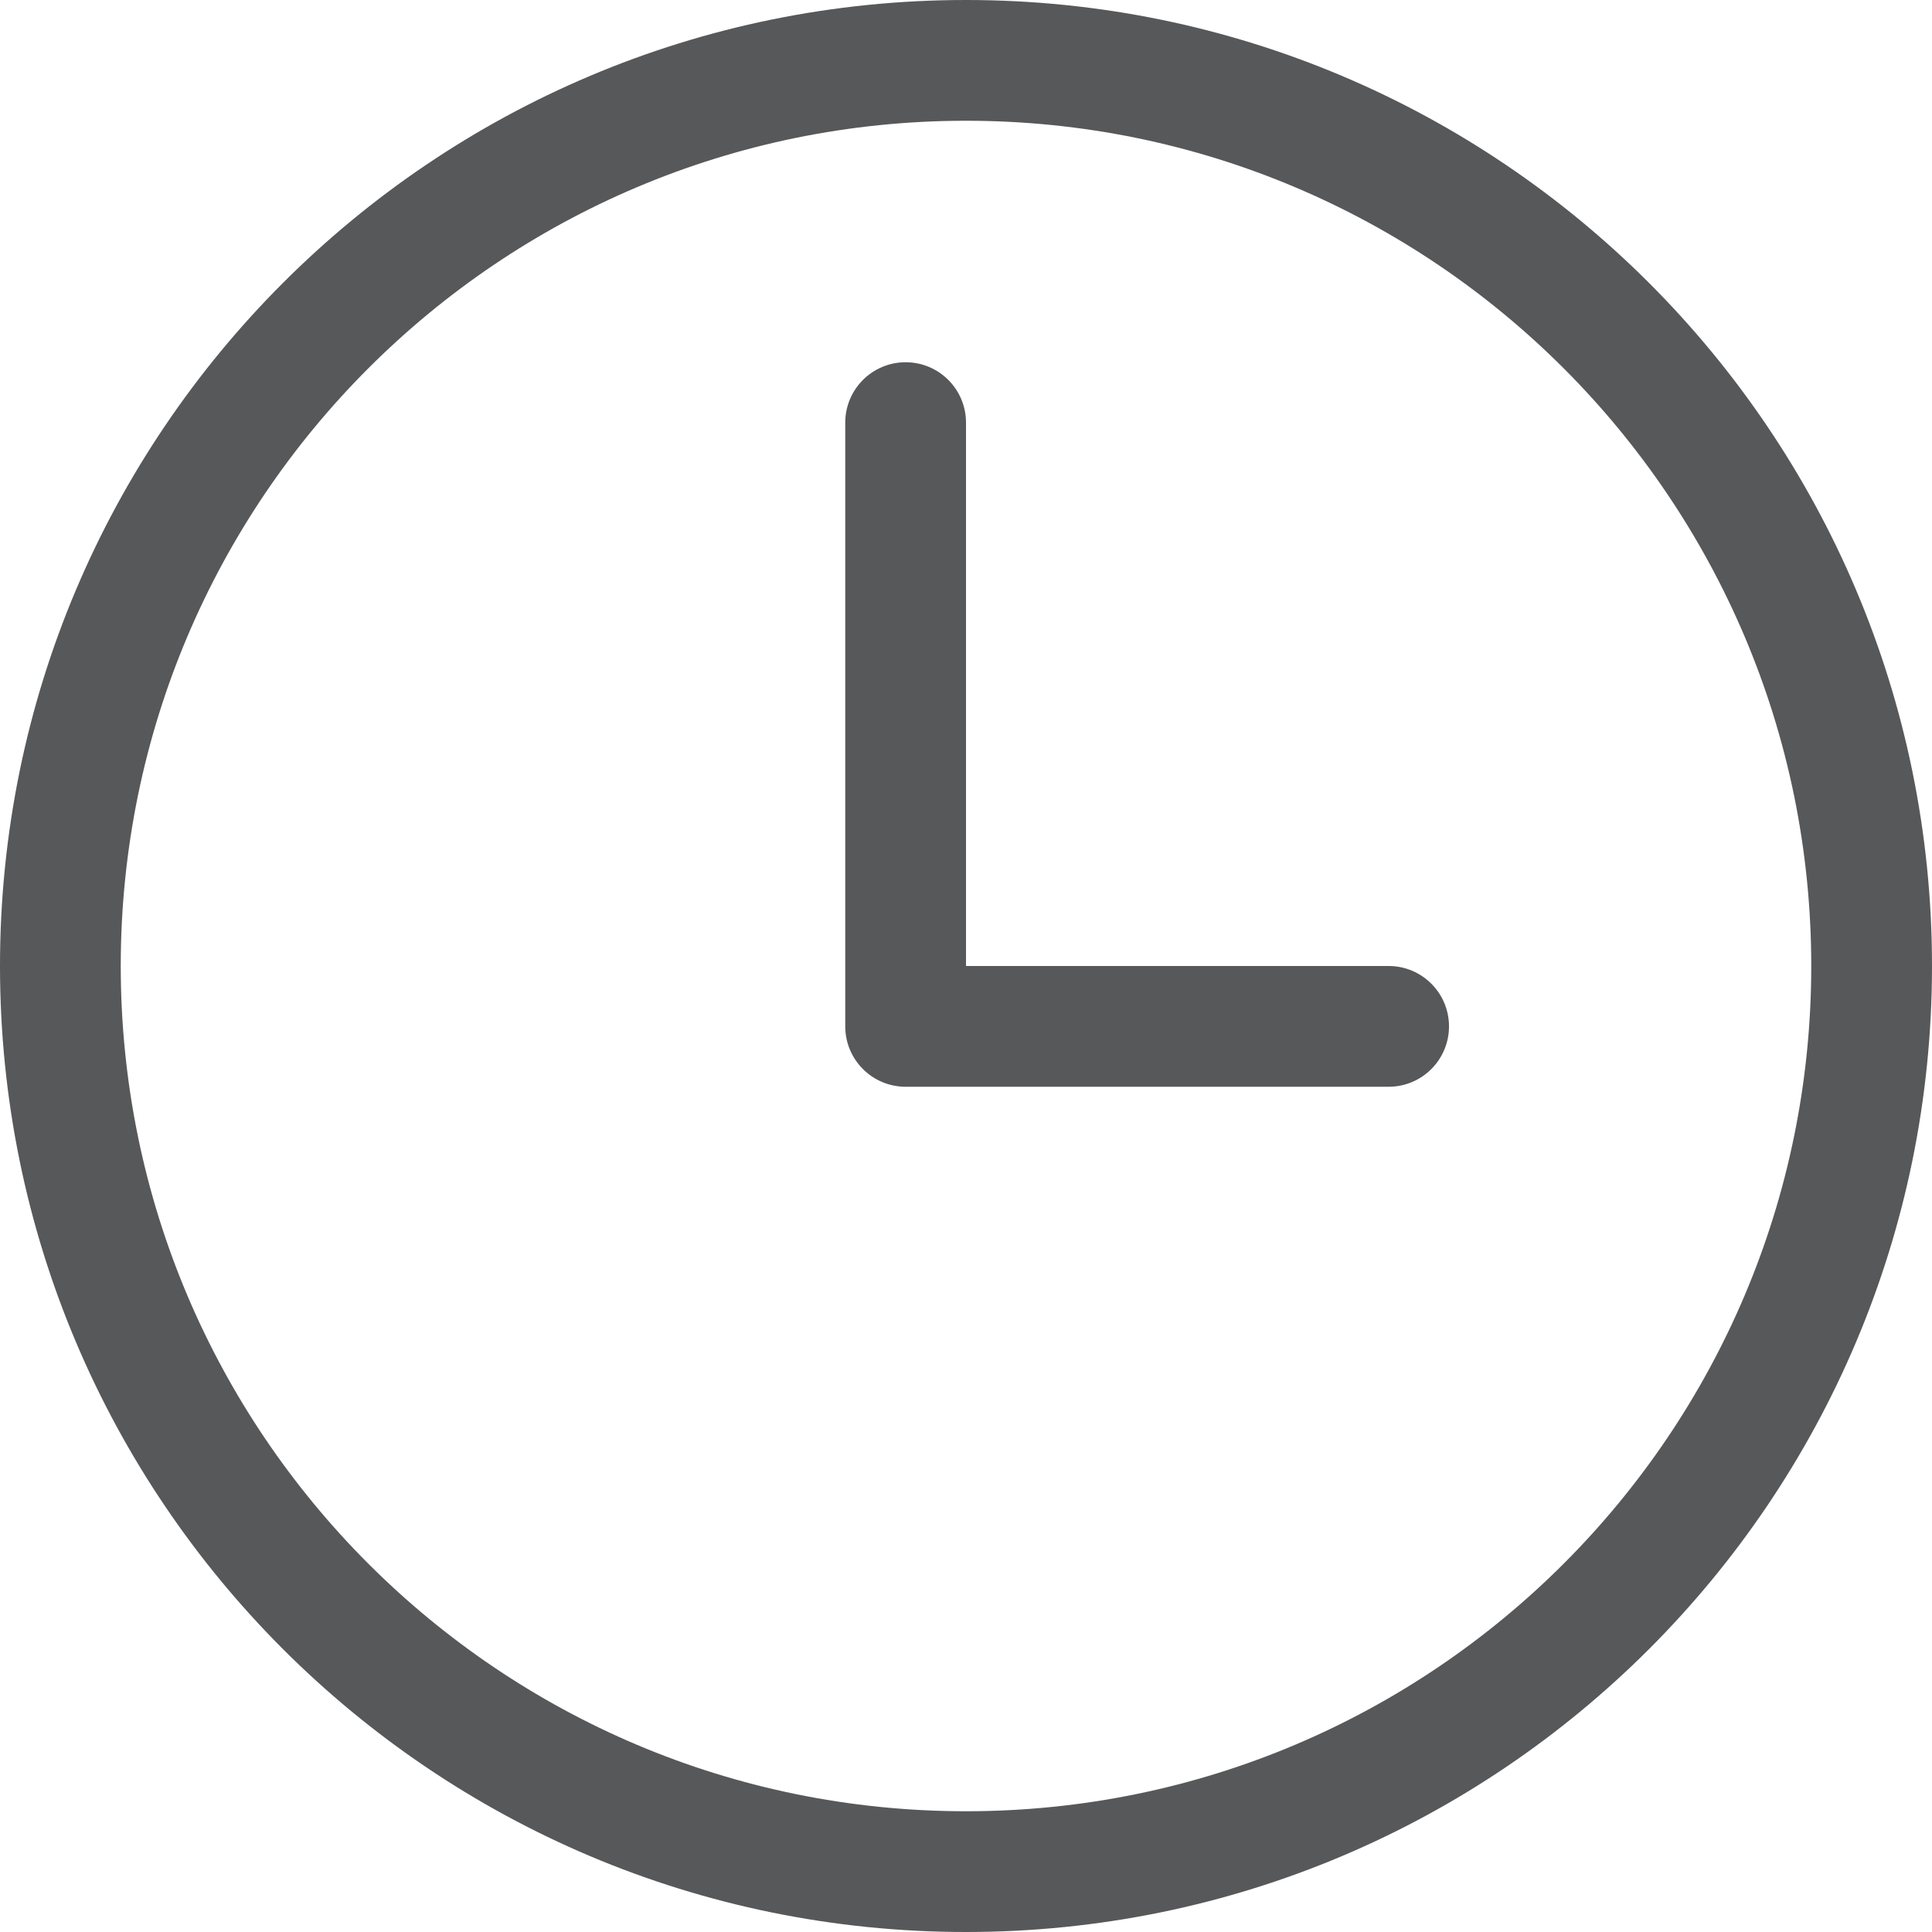
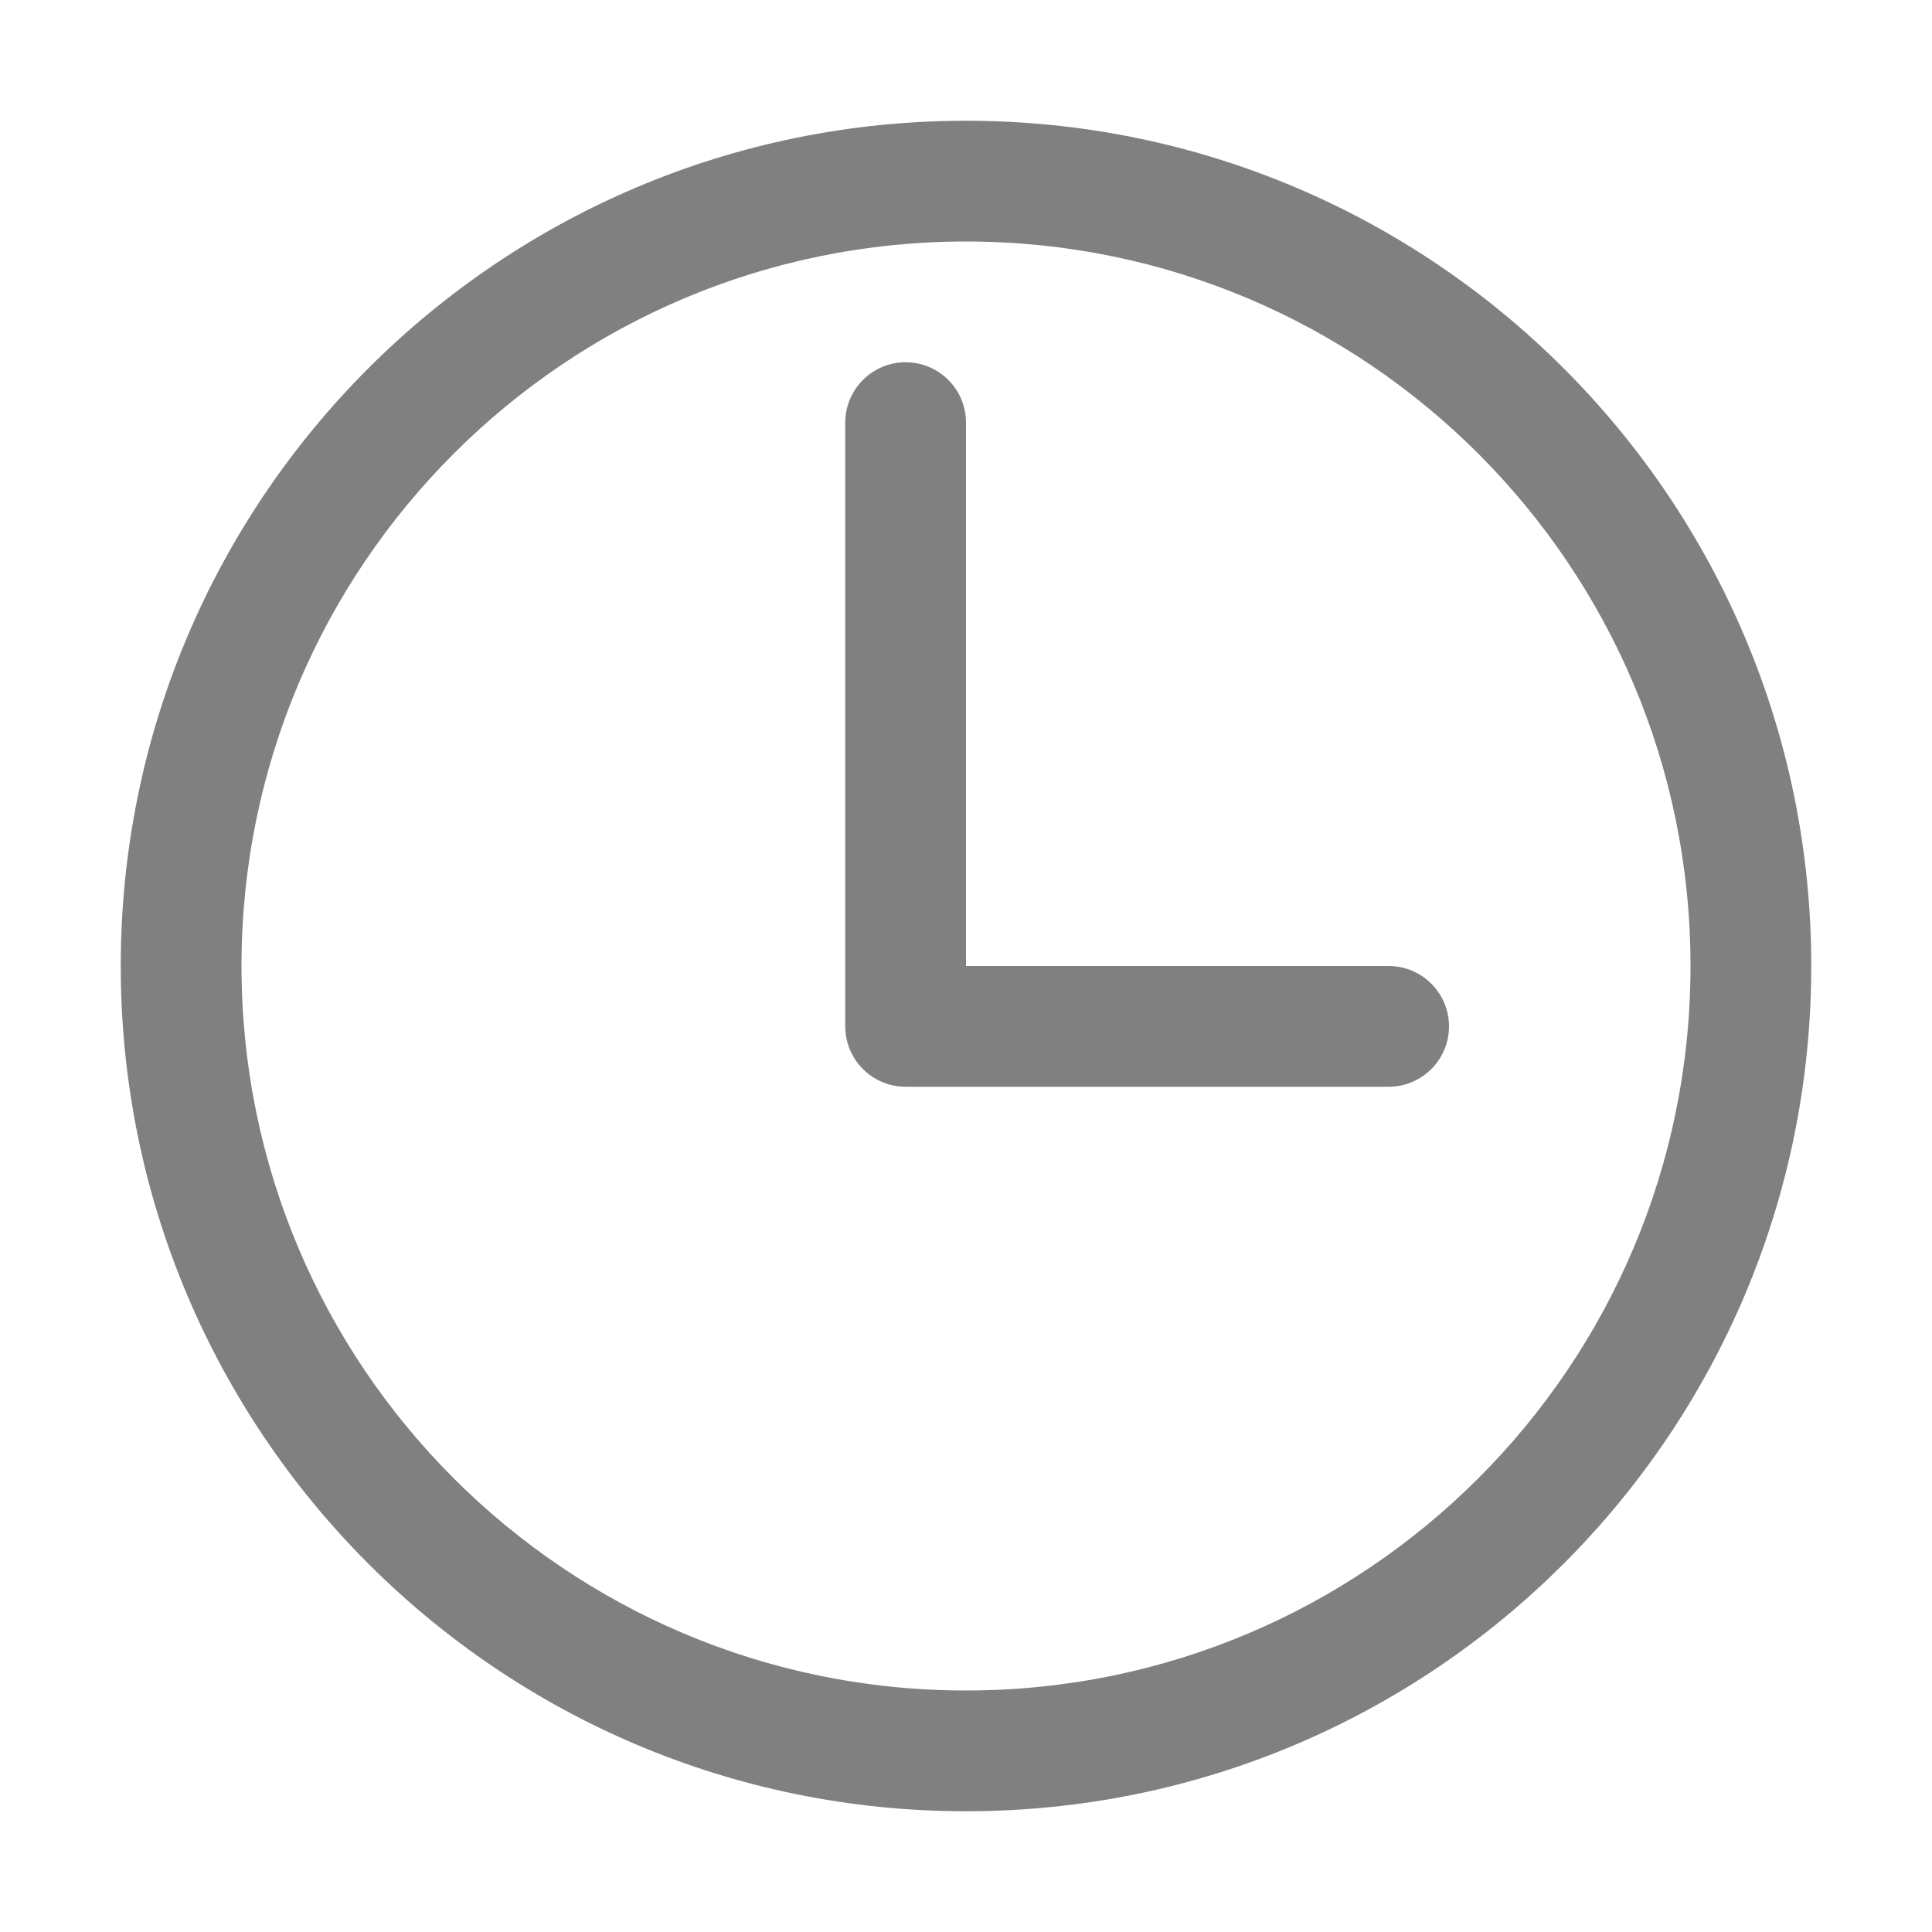
- <svg xmlns="http://www.w3.org/2000/svg" id="图层_1" data-name="图层 1" viewBox="0 0 16 16">
-   <defs>
-     <style>.cls-1{opacity:0.75;}.cls-2{fill:#1f2022;}</style>
-   </defs>
-   <g class="cls-1">
-     <path class="cls-2" d="M8,1A7,7,0,1,1,1,8,7,7,0,0,1,8,1M8,0a8,8,0,1,0,8,8A8,8,0,0,0,8,0Z" />
-     <path class="cls-2" d="M11.5,9h-4A.5.5,0,0,1,7,8.5v-5a.5.5,0,0,1,1,0V8h3.5a.5.5,0,0,1,0,1Z" />
+ <svg xmlns="http://www.w3.org/2000/svg" version="1.1" id="d" x="0px" y="0px" viewBox="0 0 16 16" style="enable-background:new 0 0 16 16;" xml:space="preserve">
+   <g id="_16">
+     <path style="fill:#808080;" d="M8,2c3.314,0,6,2.686,6,6s-2.686,6-6,6s-6-2.686-6-6S4.686,2,8,2 M8,1C4.134,1,1,4.134,1,8   s3.134,7,7,7s7-3.134,7-7S11.866,1,8,1z" />
+     <path style="fill:#808080;" d="M11.5,9h-4C7.224,9,7,8.776,7,8.5v-5C7,3.224,7.224,3,7.5,3S8,3.224,8,3.5V8h3.5   C11.776,8,12,8.224,12,8.5S11.776,9,11.5,9z" />
  </g>
</svg>
